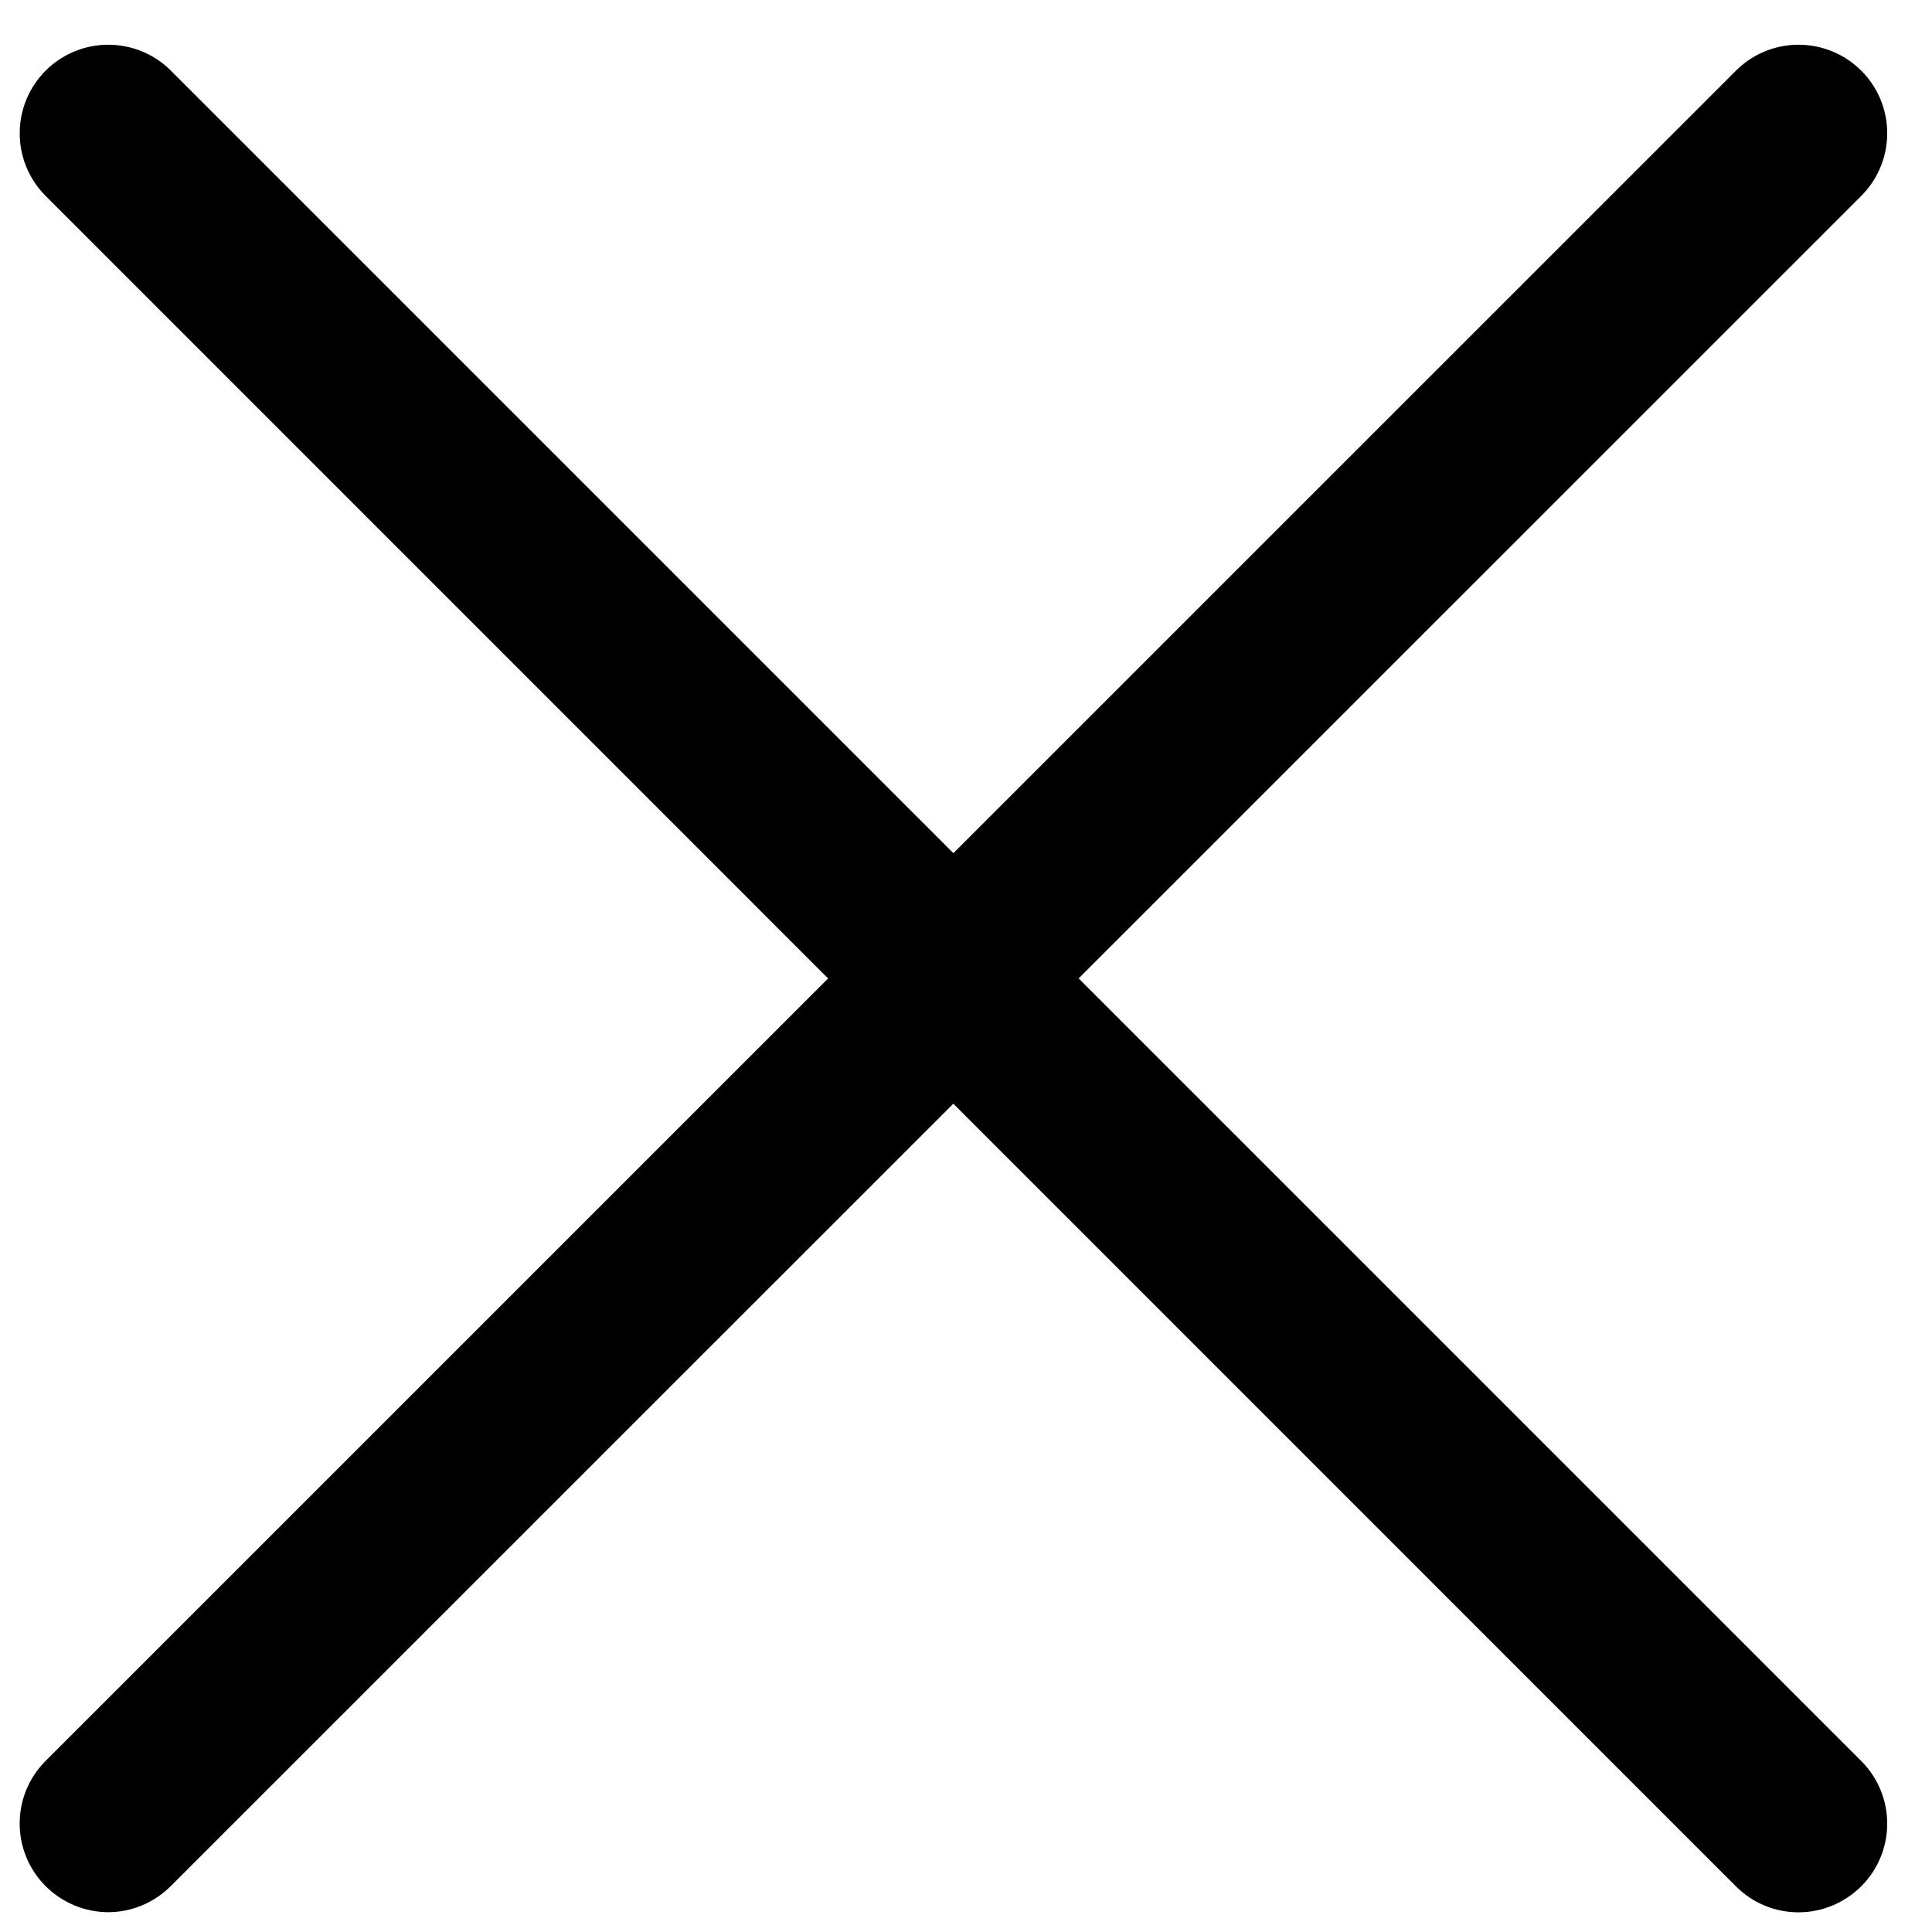
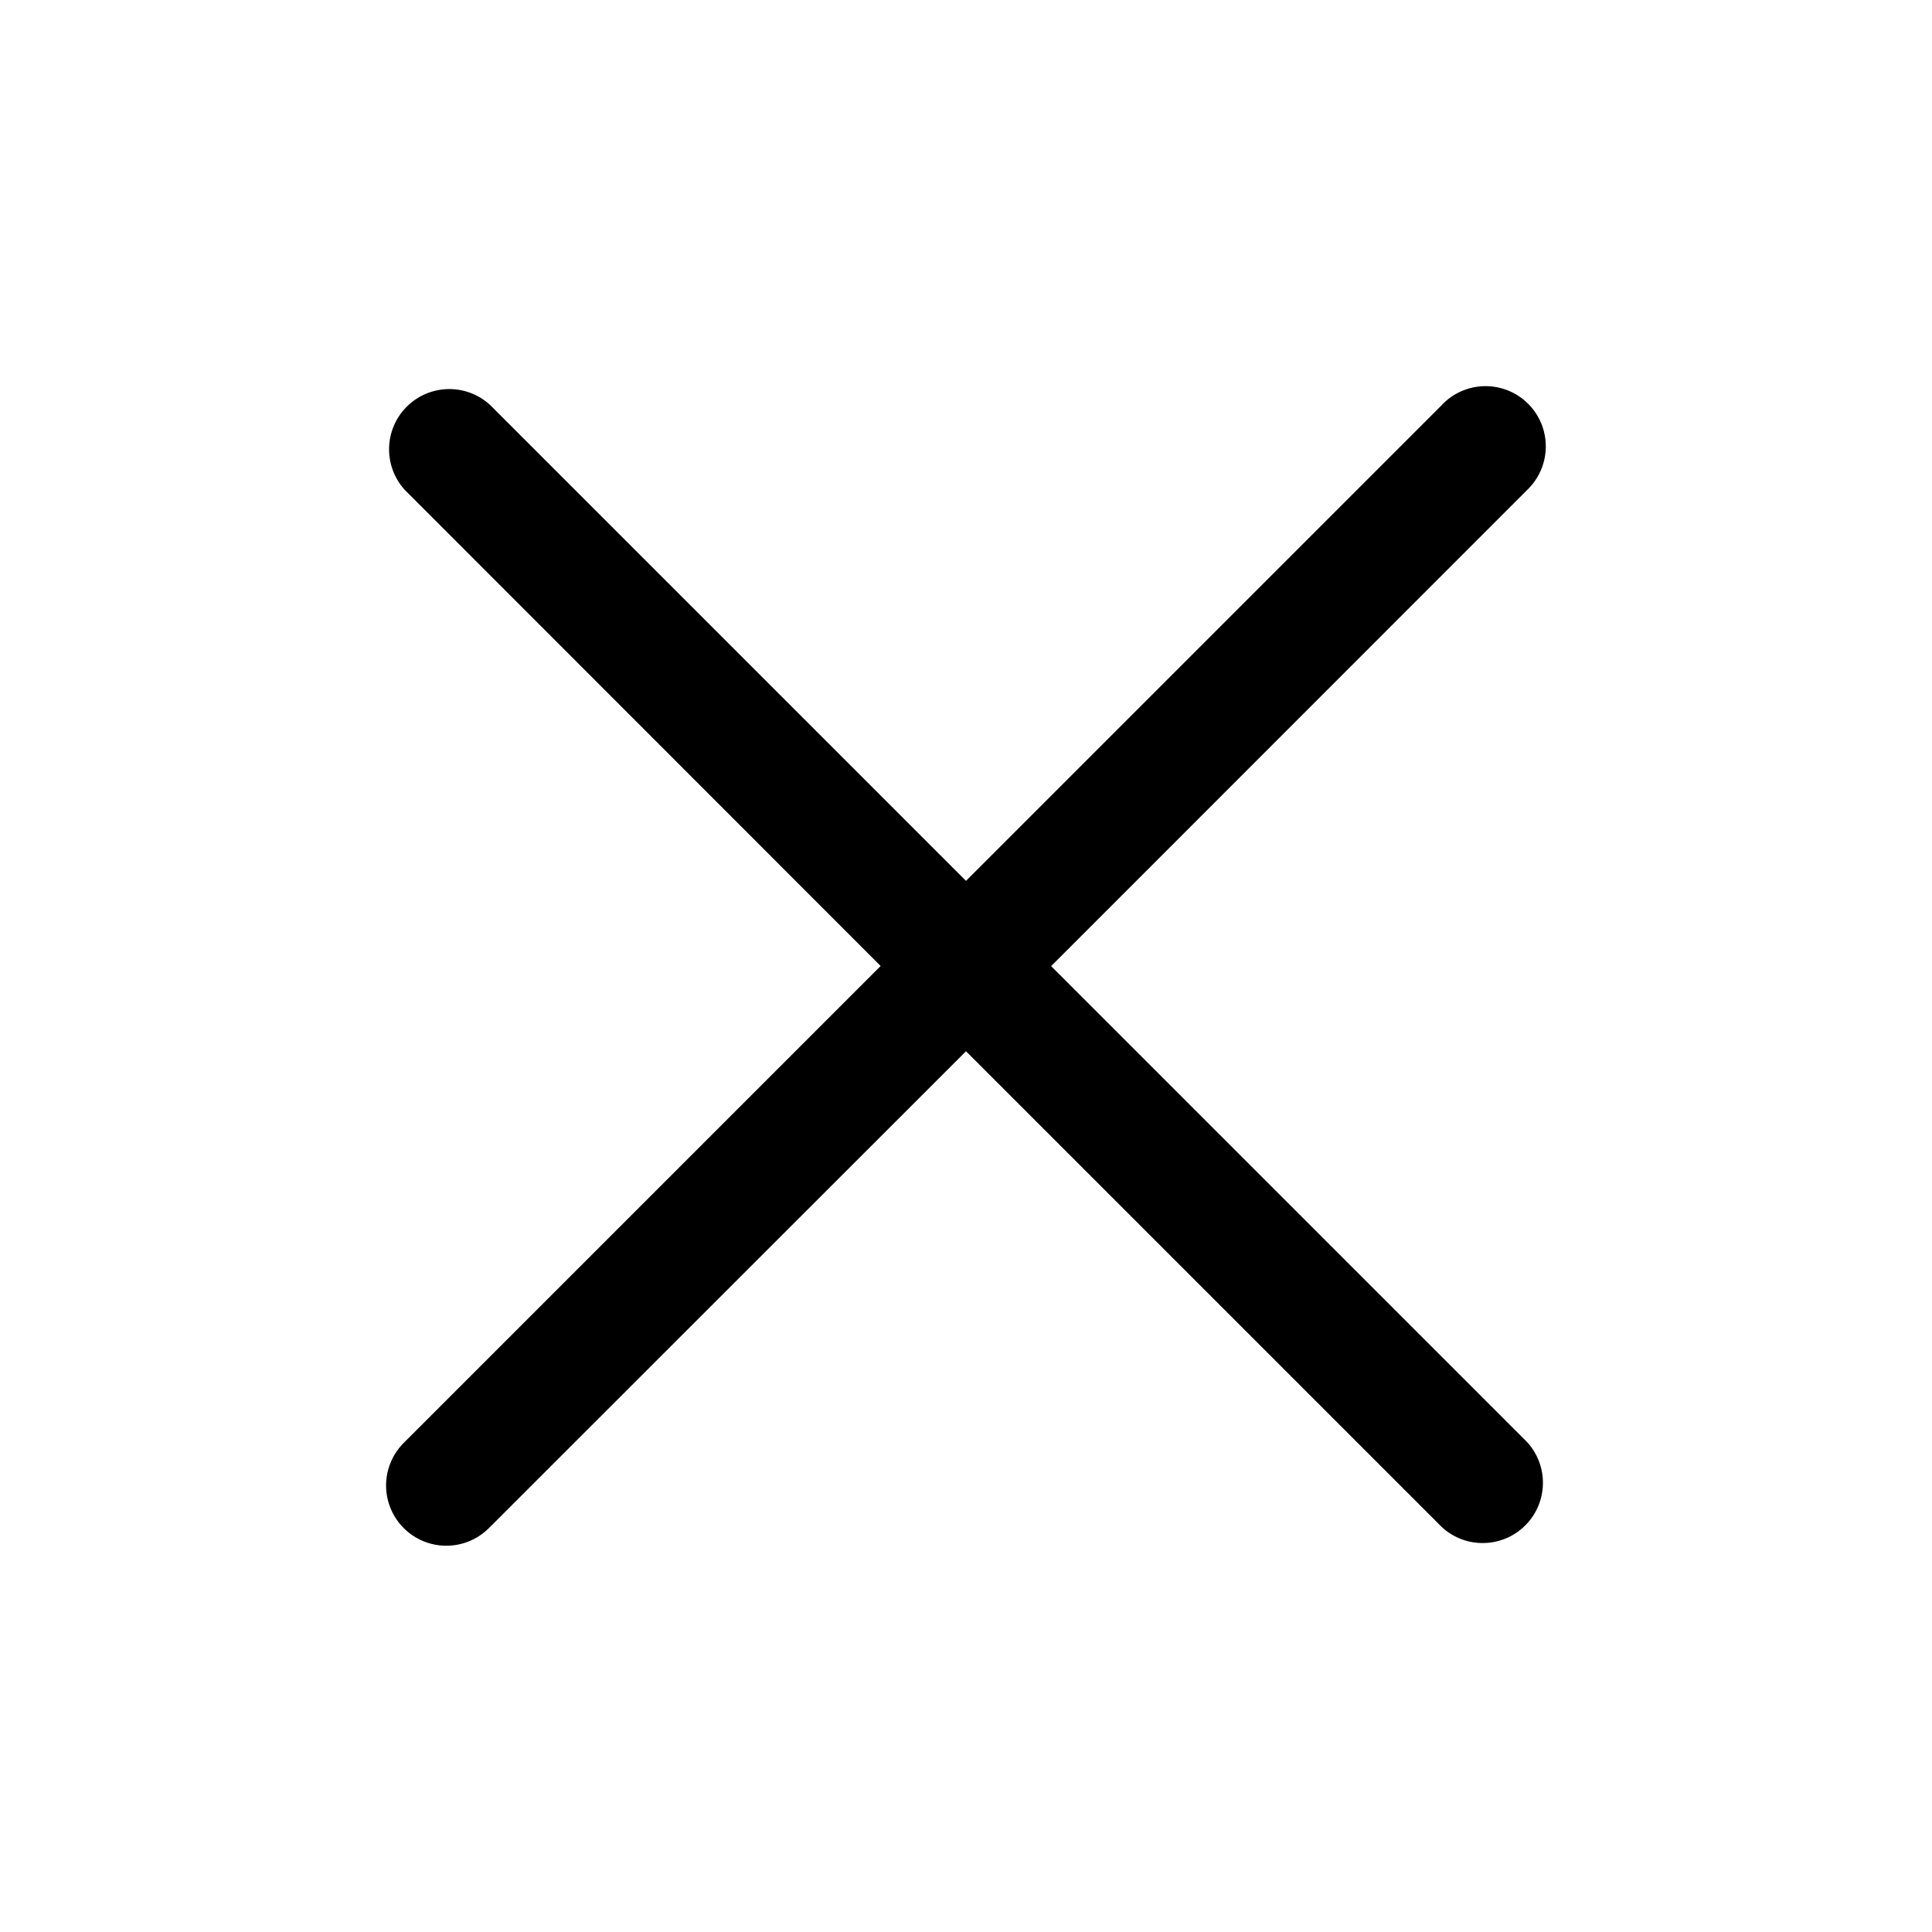
- <svg xmlns="http://www.w3.org/2000/svg" viewBox="0 0 15 15">
-   <g stroke="none" stroke-width="1" fill="none" fill-rule="evenodd">
-     <g transform="translate(-1247, -313)" fill="currentColor" fill-rule="nonzero" stroke="currentColor" stroke-width="0.5">
-       <g transform="translate(1247.403, 313.5972)">
-         <path d="M13.56,14 C13.448,14 13.336,13.957 13.251,13.871 L0.122,0.741 C-0.043,0.569 -0.04,0.297 0.128,0.128 C0.297,-0.04 0.569,-0.043 0.741,0.122 L13.871,13.252 C14.042,13.423 14.042,13.7 13.871,13.871 C13.784,13.957 13.672,14 13.56,14 Z" />
-         <path d="M0.438,13.999 C0.326,13.999 0.214,13.955 0.128,13.87 C-0.043,13.699 -0.043,13.422 0.128,13.251 L13.258,0.122 C13.43,-0.043 13.702,-0.04 13.871,0.128 C14.04,0.297 14.042,0.569 13.877,0.741 L0.746,13.87 C0.66,13.955 0.548,13.999 0.438,13.999 Z" />
-       </g>
-     </g>
-   </g>
+ <svg xmlns="http://www.w3.org/2000/svg" viewBox="0 0 1024 1024">
+   <path fill="currentColor" d="M764.288 214.592 512 466.88 259.712 214.592a31.936 31.936 0 0 0-45.12 45.12L466.752 512 214.528 764.224a31.936 31.936 0 1 0 45.12 45.184L512 557.184l252.288 252.288a31.936 31.936 0 0 0 45.12-45.12L557.12 512.064l252.288-252.352a31.936 31.936 0 1 0-45.12-45.184z" />
</svg>
